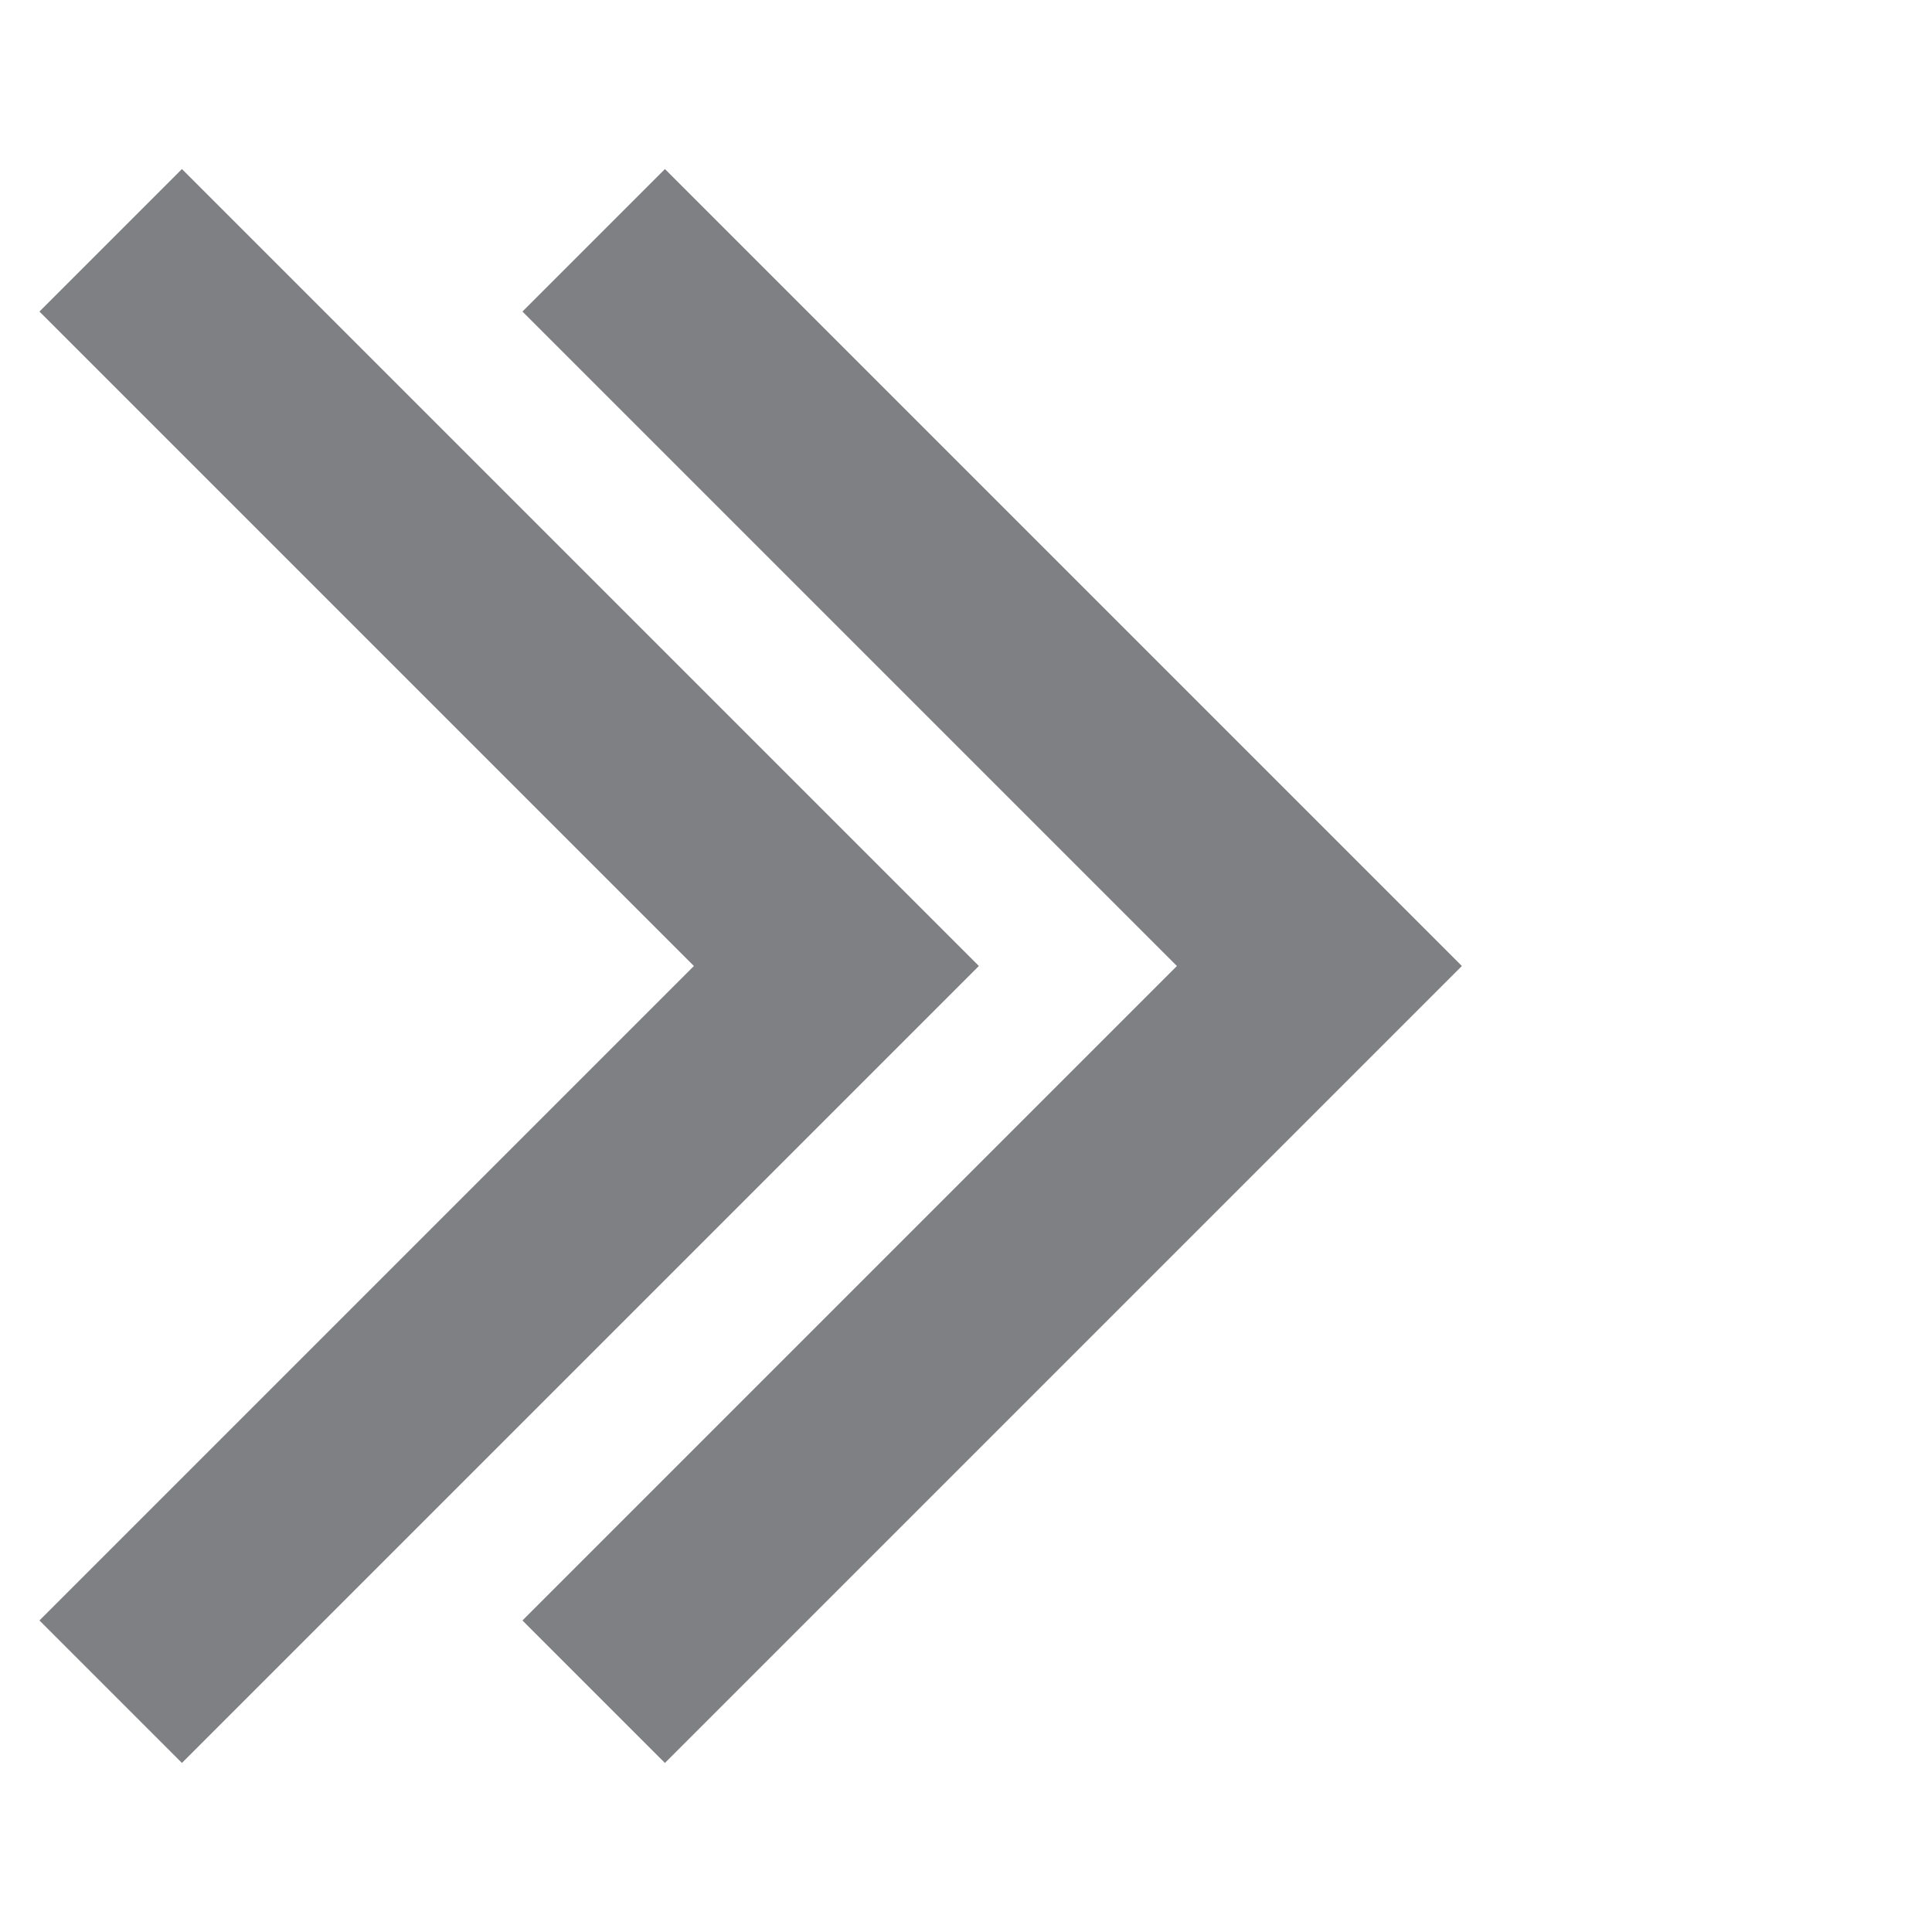
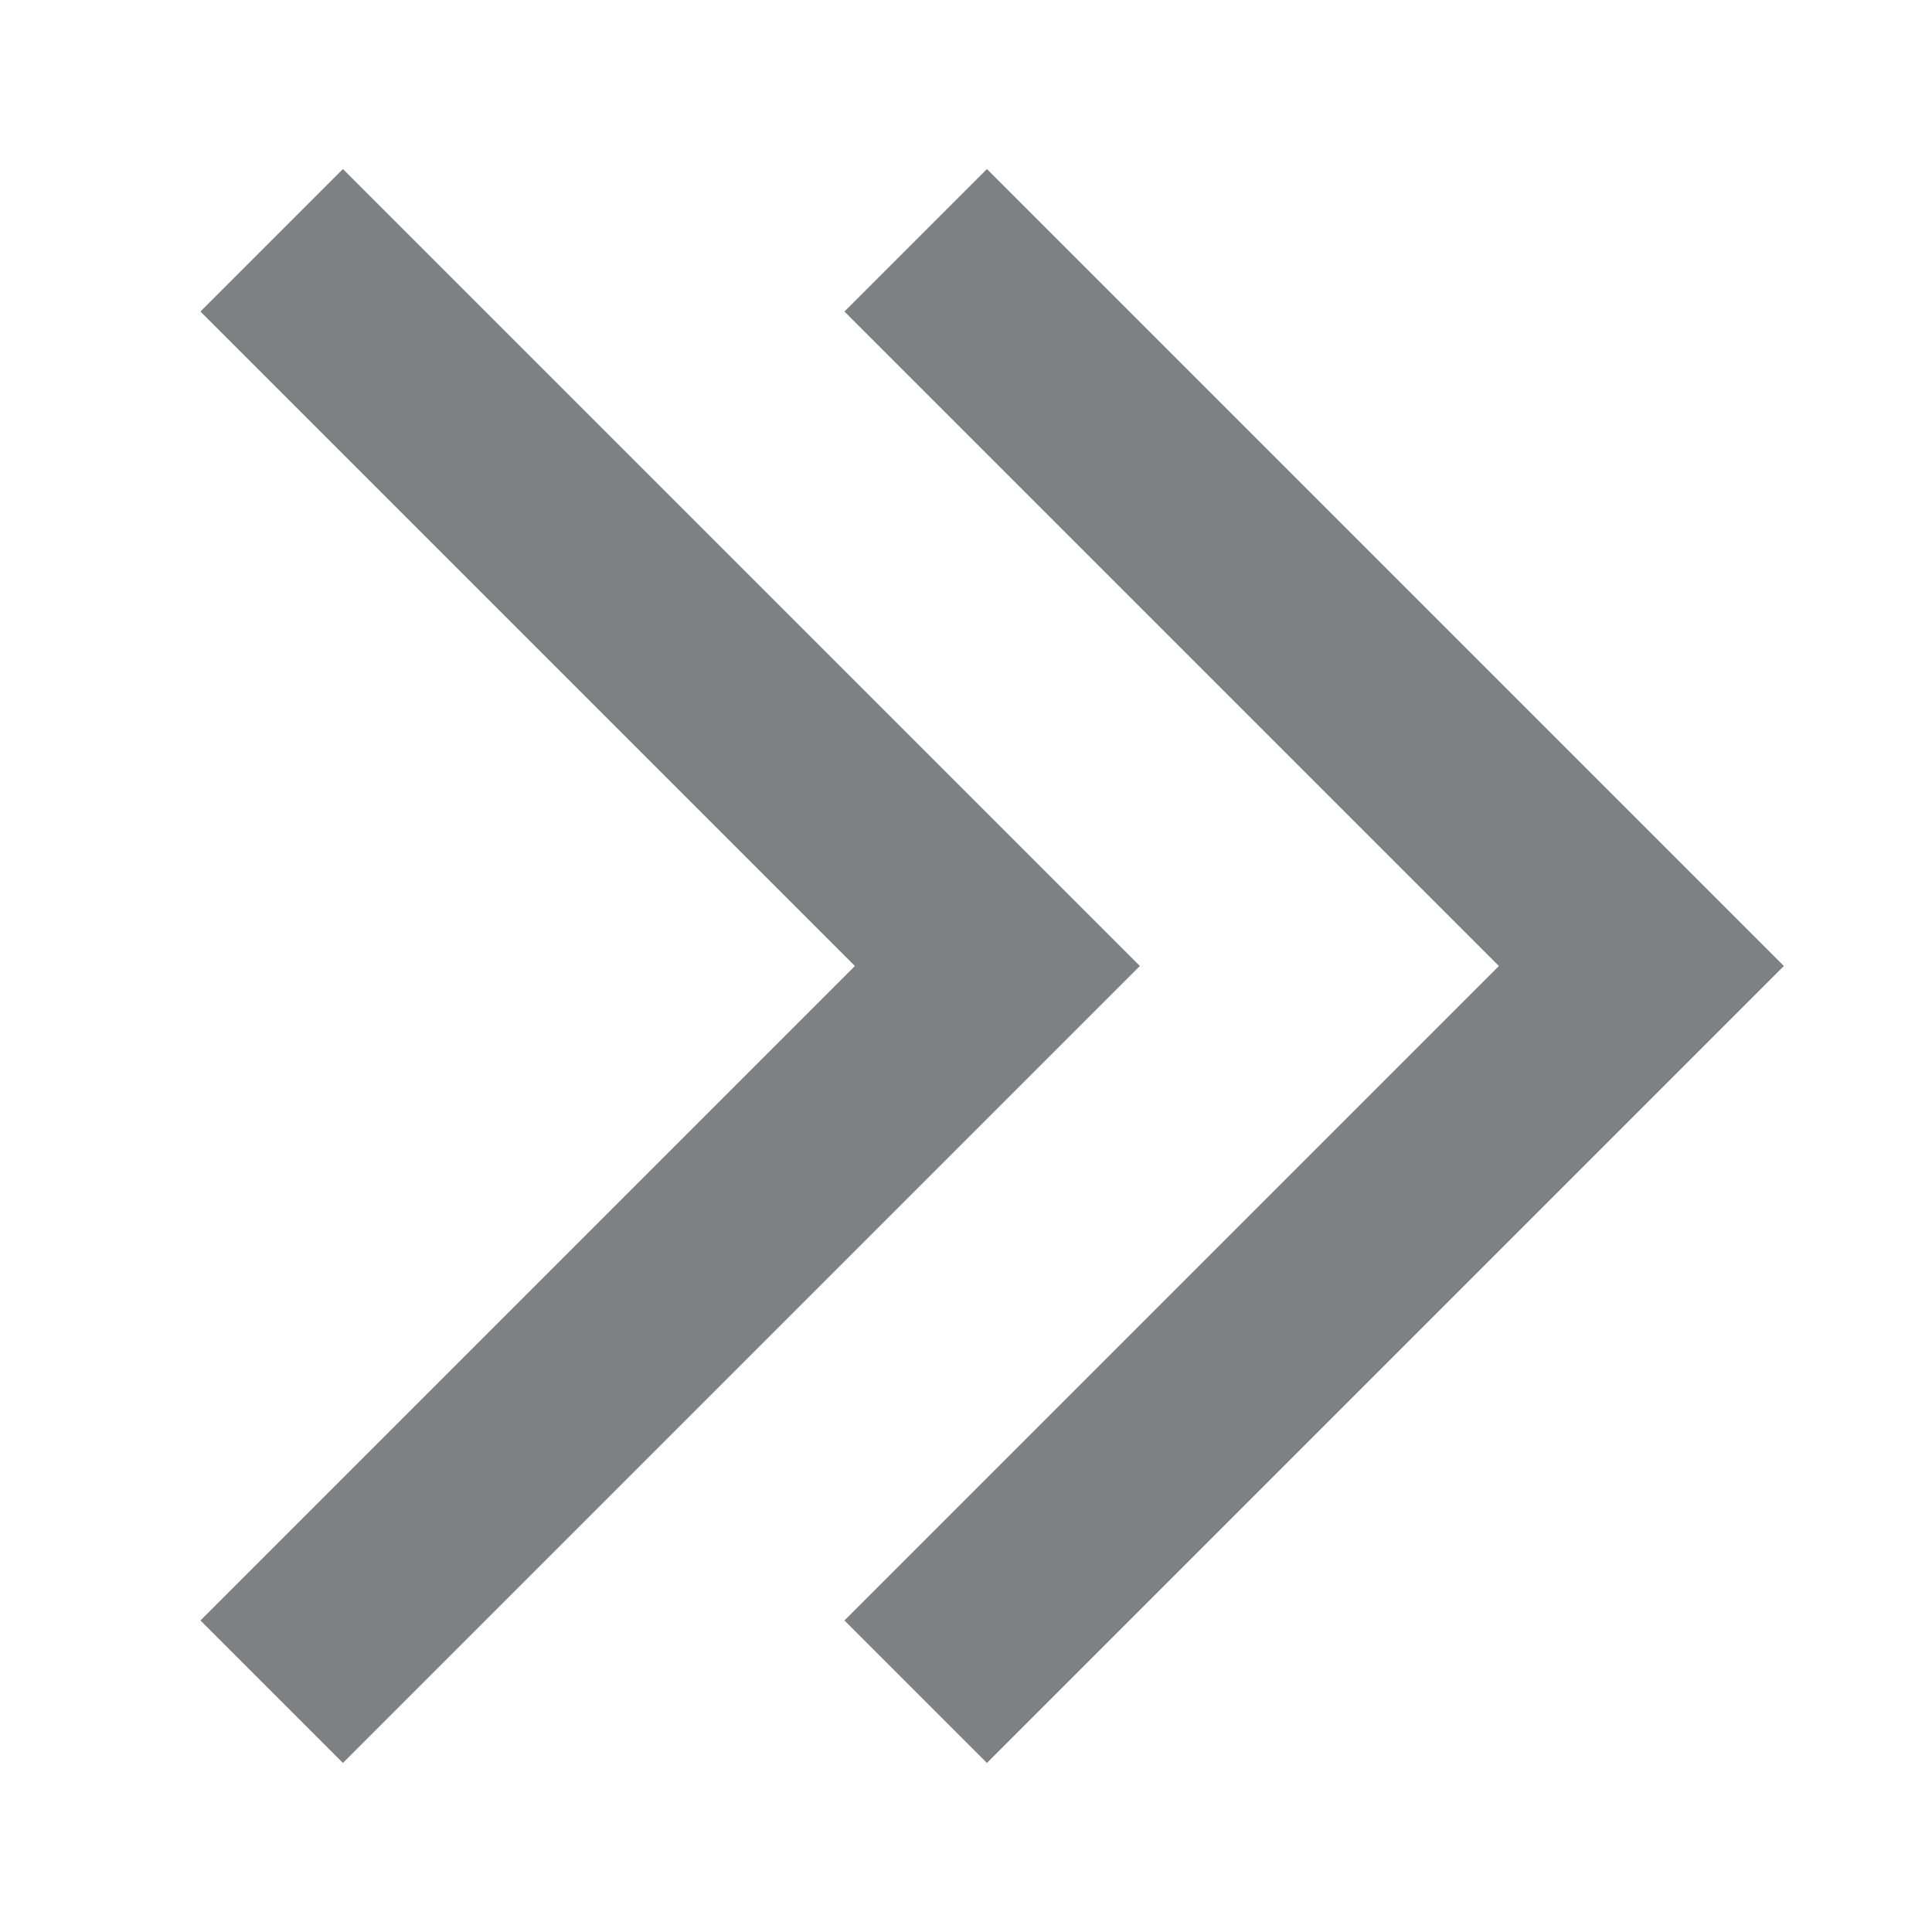
- <svg xmlns="http://www.w3.org/2000/svg" width="24" height="24" viewBox="0 0 24 24" fill="none">
-   <path d="M6.49 20.13L8.26 21.9L18.16 12L8.26 2.1L6.49 3.87L14.62 12L6.49 20.13Z" fill="#7E8084" />
-   <path d="M0.49 20.13L2.26 21.9L12.16 12L2.26 2.1L0.49 3.87L8.62 12L0.49 20.13Z" fill="#7E8084" />
+ <svg xmlns="http://www.w3.org/2000/svg" width="24" height="24" viewBox="0 0  thirty two 24" fill="none">
+   <path d="M2.49 20.13L4.26 21.9L14.16 12L4.26 2.1L2.49 3.87L10.62 12L2.49 20.13Z" fill="#7E8084" />
+   <path d="M10.49 20.13L12.26 21.9L22.16 12L12.26 2.1L10.49 3.87L18.62 12L10.49 20.13Z" fill="#7E8084" />
</svg>
